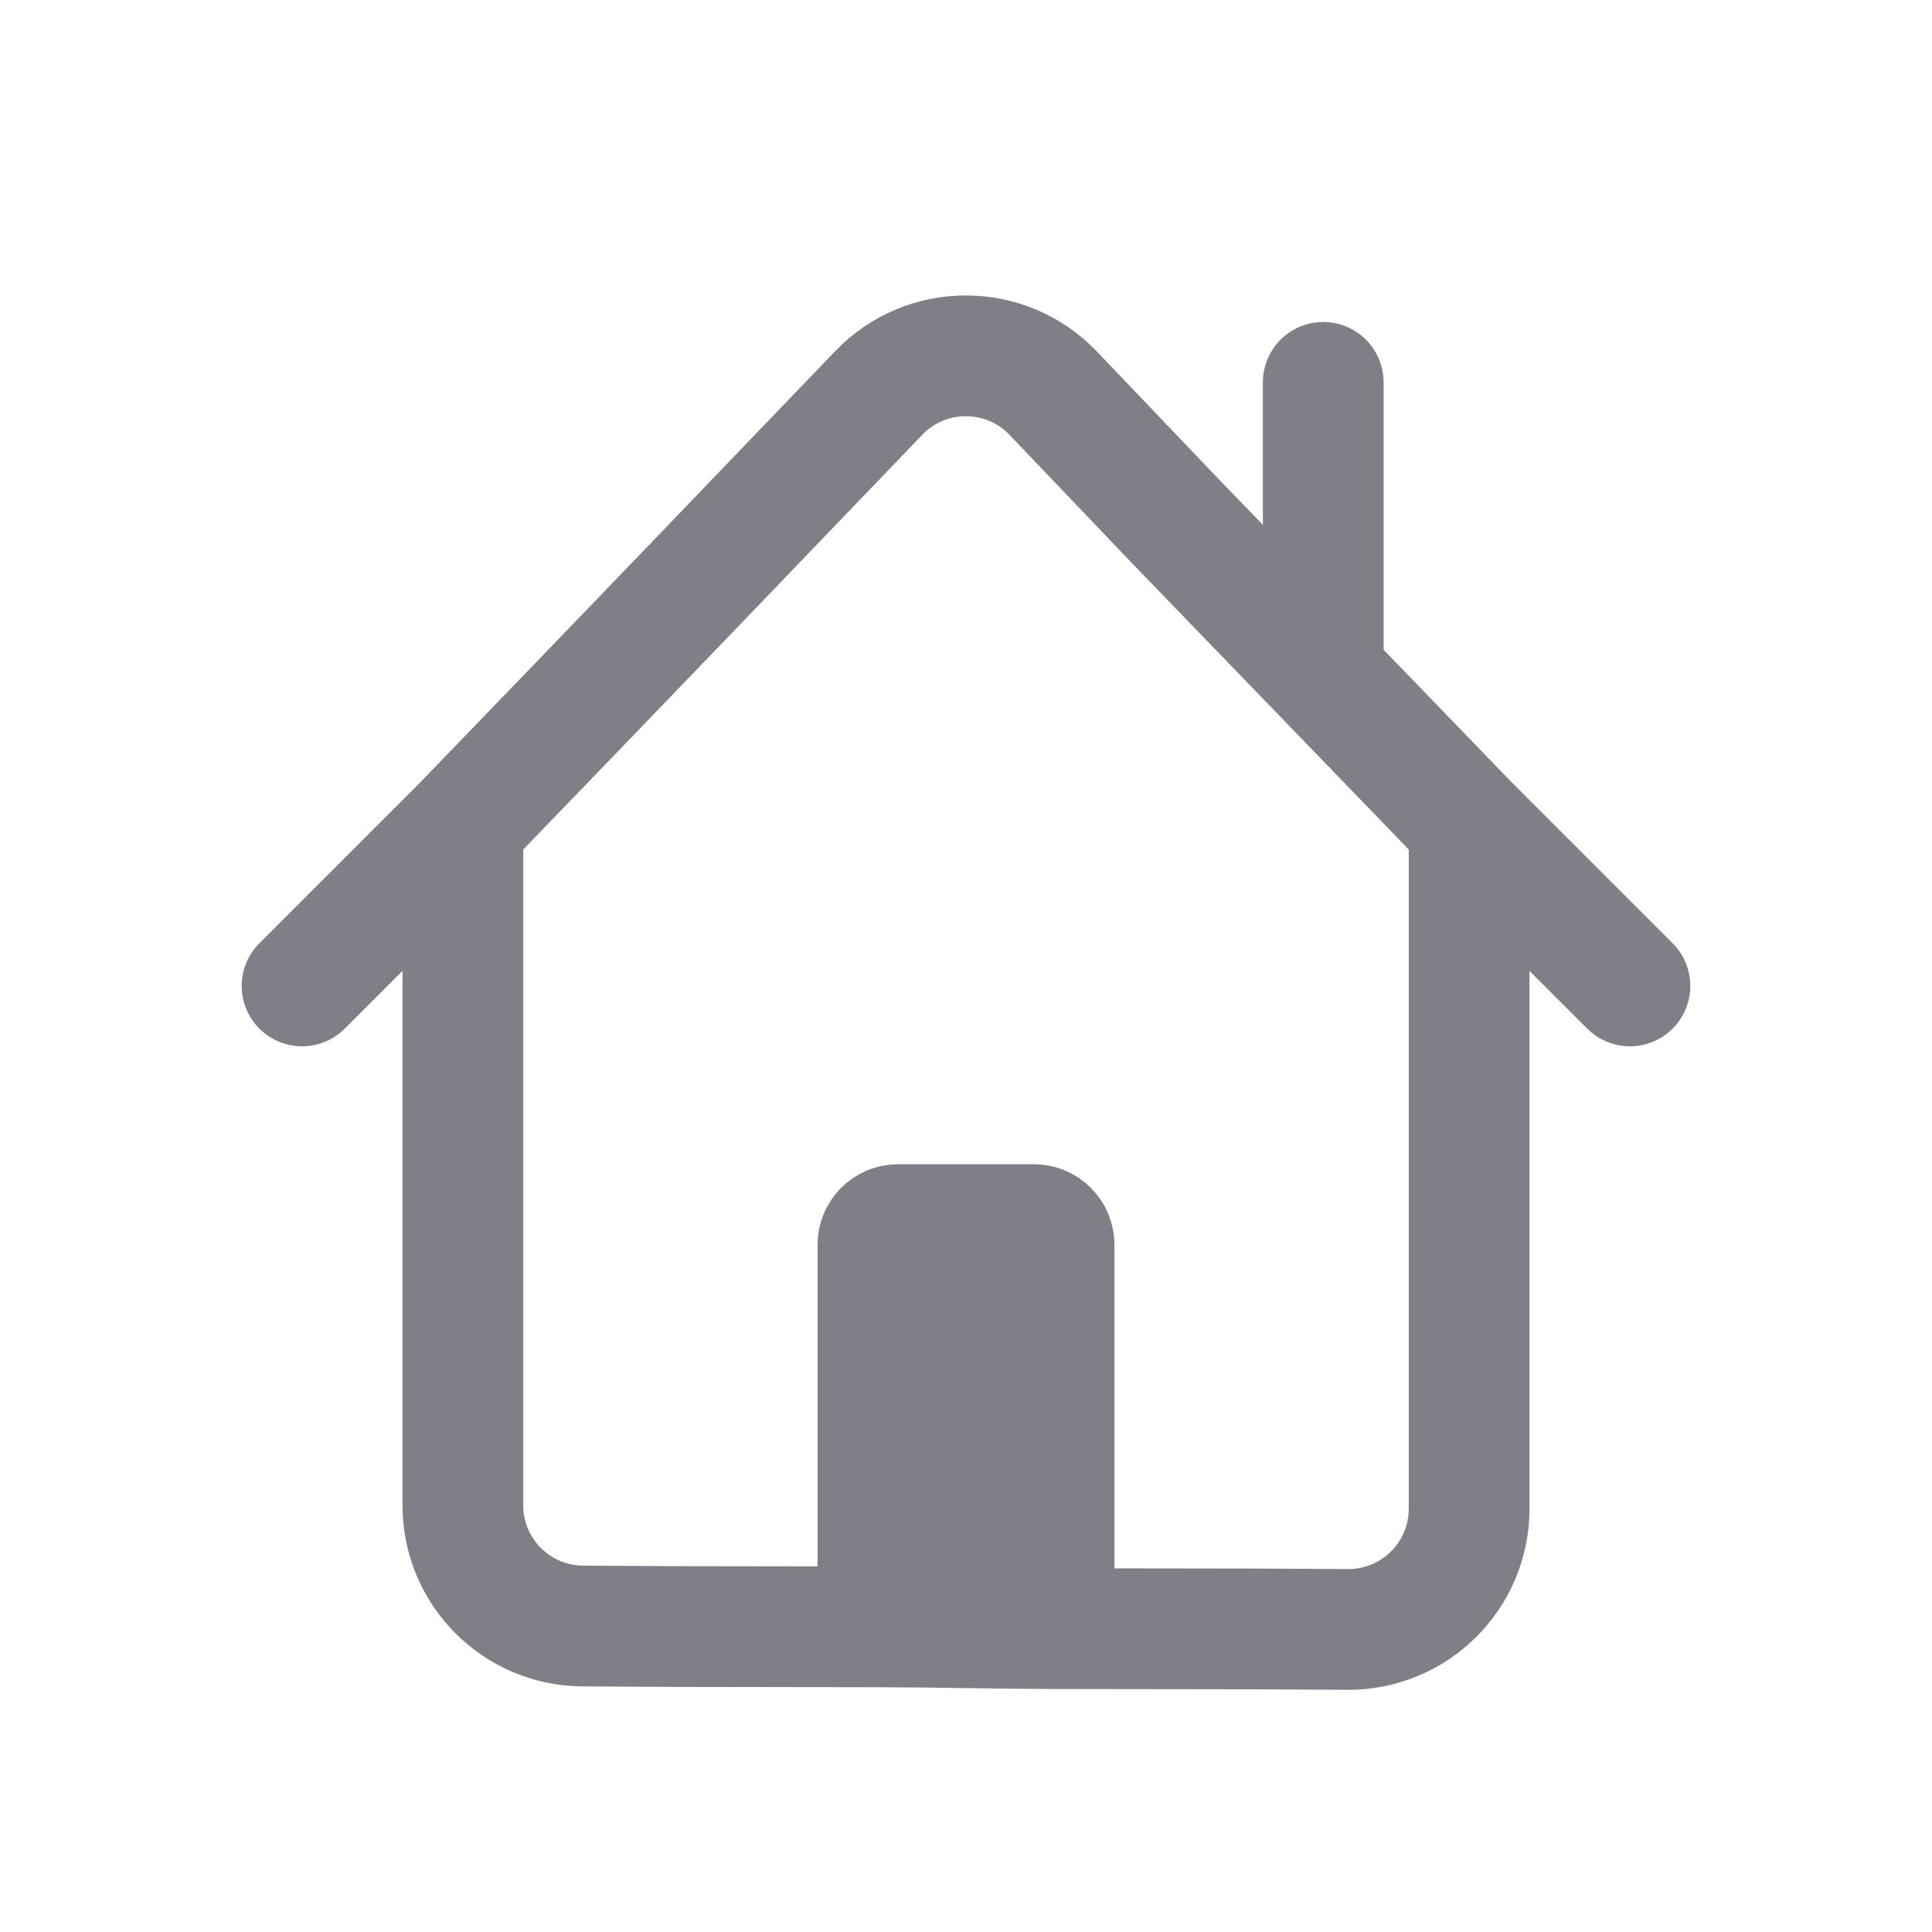
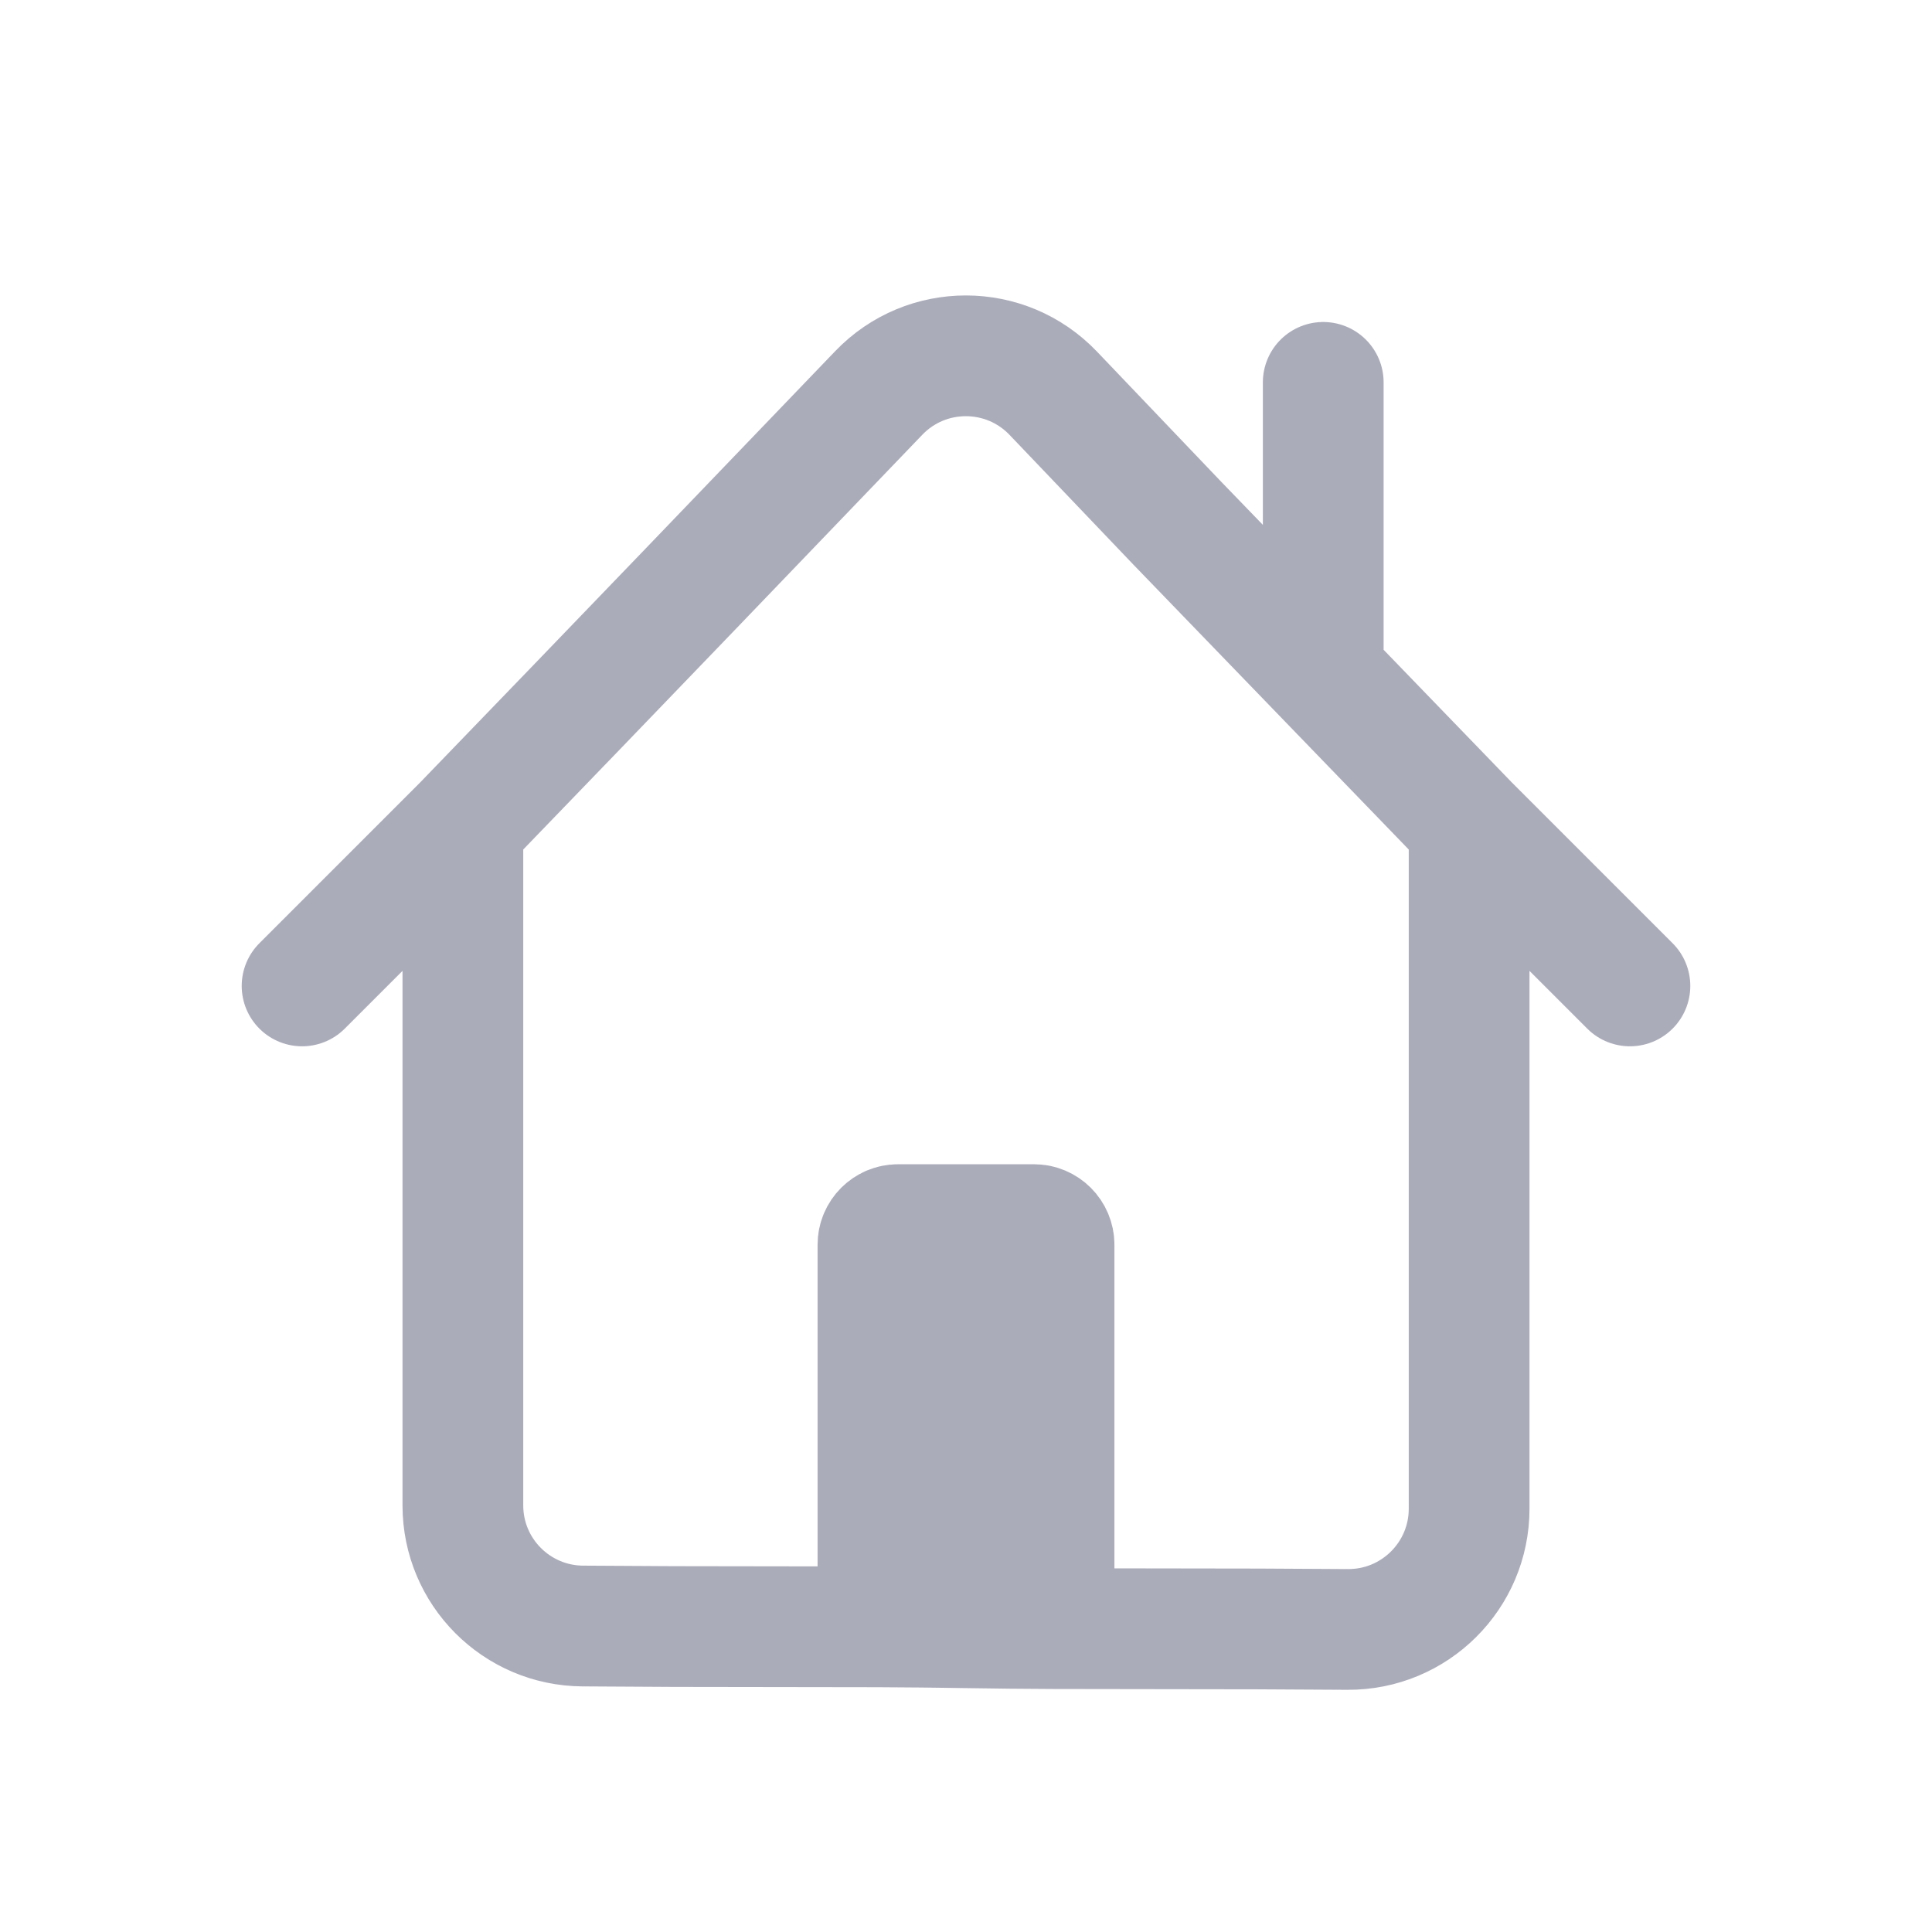
<svg xmlns="http://www.w3.org/2000/svg" width="96" height="96" viewBox="0 0 96 96" fill="none">
-   <path d="M23 41C23 51.733 23 66.627 23 74.801C23 78.101 25.666 80.778 28.966 80.796L33.5 80.822L43.625 80.837M23 41C30.362 33.385 38.717 24.685 43.664 19.527C46.031 17.059 49.976 17.067 52.337 19.541L58.502 26L65.751 33.5M23 41C19.88 44.12 15.01 48.99 15.01 48.99M73 41V74.966C73 78.293 70.293 80.985 66.966 80.966L62.5 80.941L52.375 80.926M73 41L65.751 33.5M73 41L80.99 48.99M65.751 33.5V19M45.75 80.852L48 80.881L50.25 80.911M45.75 80.852V61.85C45.75 61.298 46.198 60.85 46.75 60.85H49.25C49.802 60.85 50.25 61.298 50.25 61.85V80.911M45.75 80.852L43.625 80.837M50.25 80.911L52.375 80.926M52.375 80.926V61.85C52.375 61.298 51.927 60.85 51.375 60.85H44.625C44.073 60.85 43.625 61.298 43.625 61.85V80.837" stroke="#7F7F88" stroke-width="6" stroke-linecap="round" />
+   <path d="M23 41C23 51.733 23 66.627 23 74.801C23 78.101 25.666 80.778 28.966 80.796L33.5 80.822L43.625 80.837M23 41C30.362 33.385 38.717 24.685 43.664 19.527C46.031 17.059 49.976 17.067 52.337 19.541L58.502 26L65.751 33.5M23 41C19.88 44.12 15.01 48.99 15.01 48.99M73 41V74.966C73 78.293 70.293 80.985 66.966 80.966L62.5 80.941L52.375 80.926M73 41L65.751 33.5M73 41L80.99 48.99M65.751 33.5V19M45.75 80.852L48 80.881L50.25 80.911M45.75 80.852V61.85C45.75 61.298 46.198 60.85 46.75 60.85H49.25C49.802 60.85 50.25 61.298 50.25 61.85V80.911M45.75 80.852L43.625 80.837M50.25 80.911L52.375 80.926M52.375 80.926V61.85C52.375 61.298 51.927 60.85 51.375 60.85H44.625C44.073 60.85 43.625 61.298 43.625 61.85V80.837" stroke="#ABACBA" stroke-width="6" stroke-linecap="round" />
</svg>
